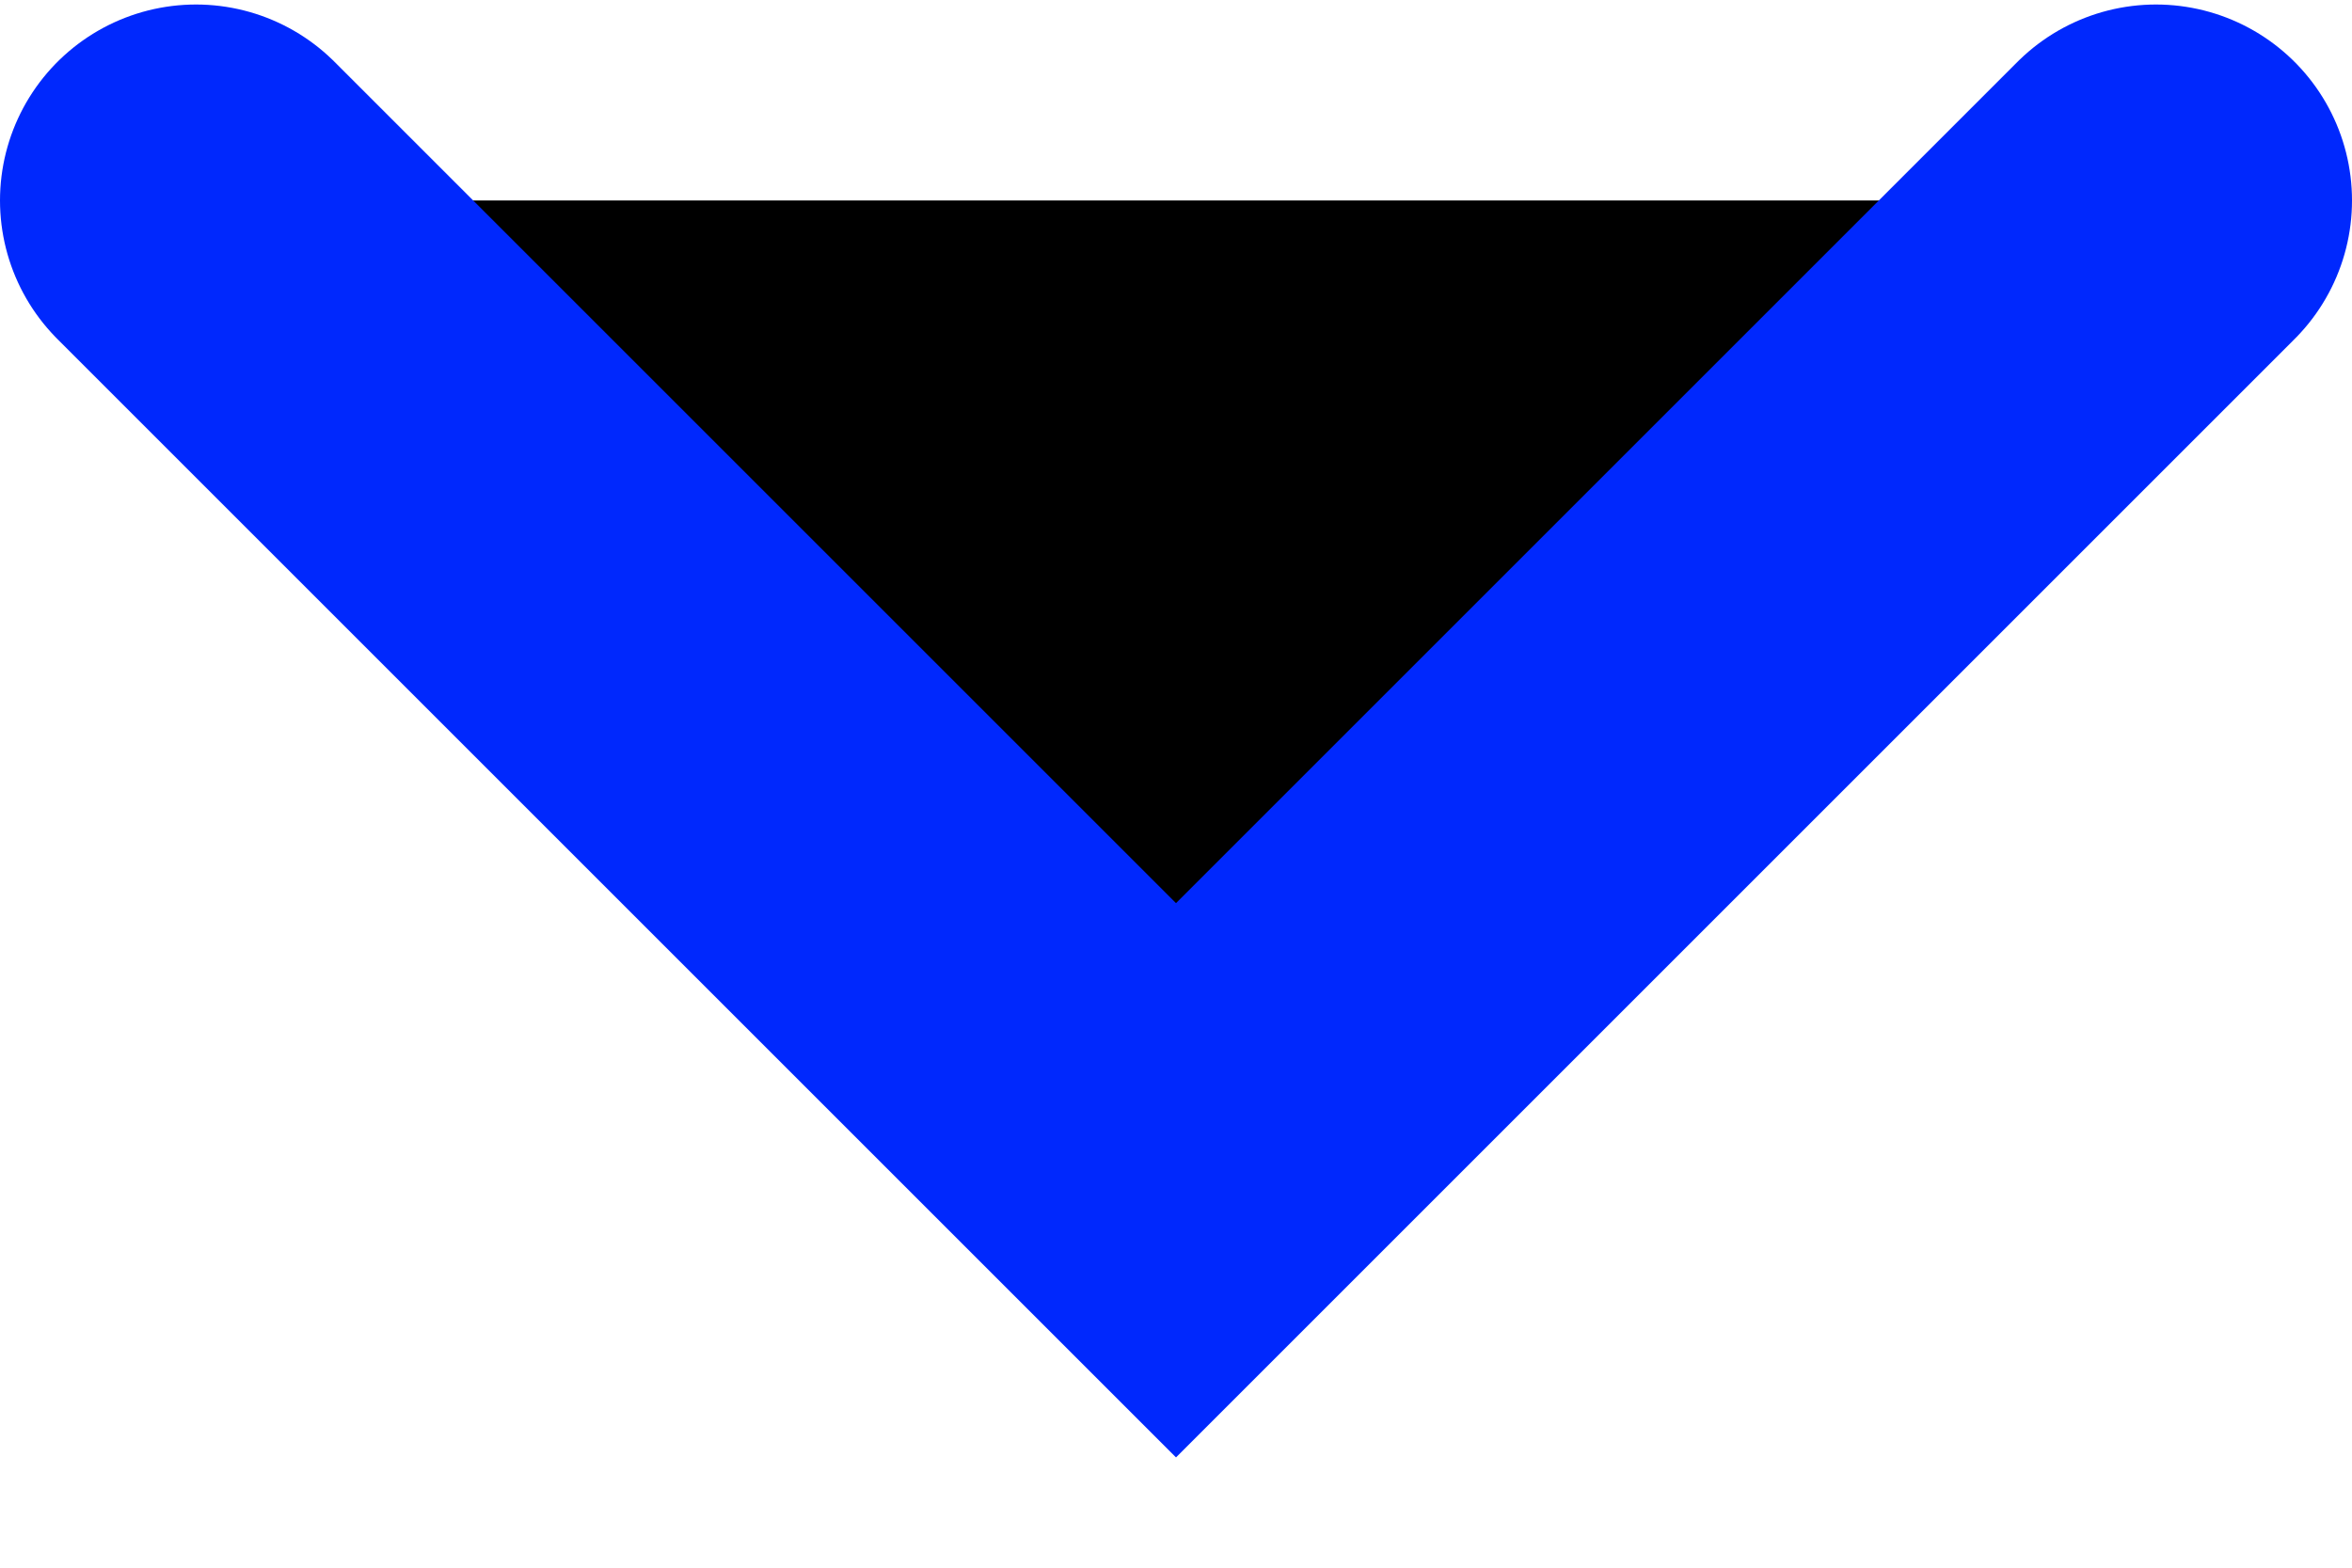
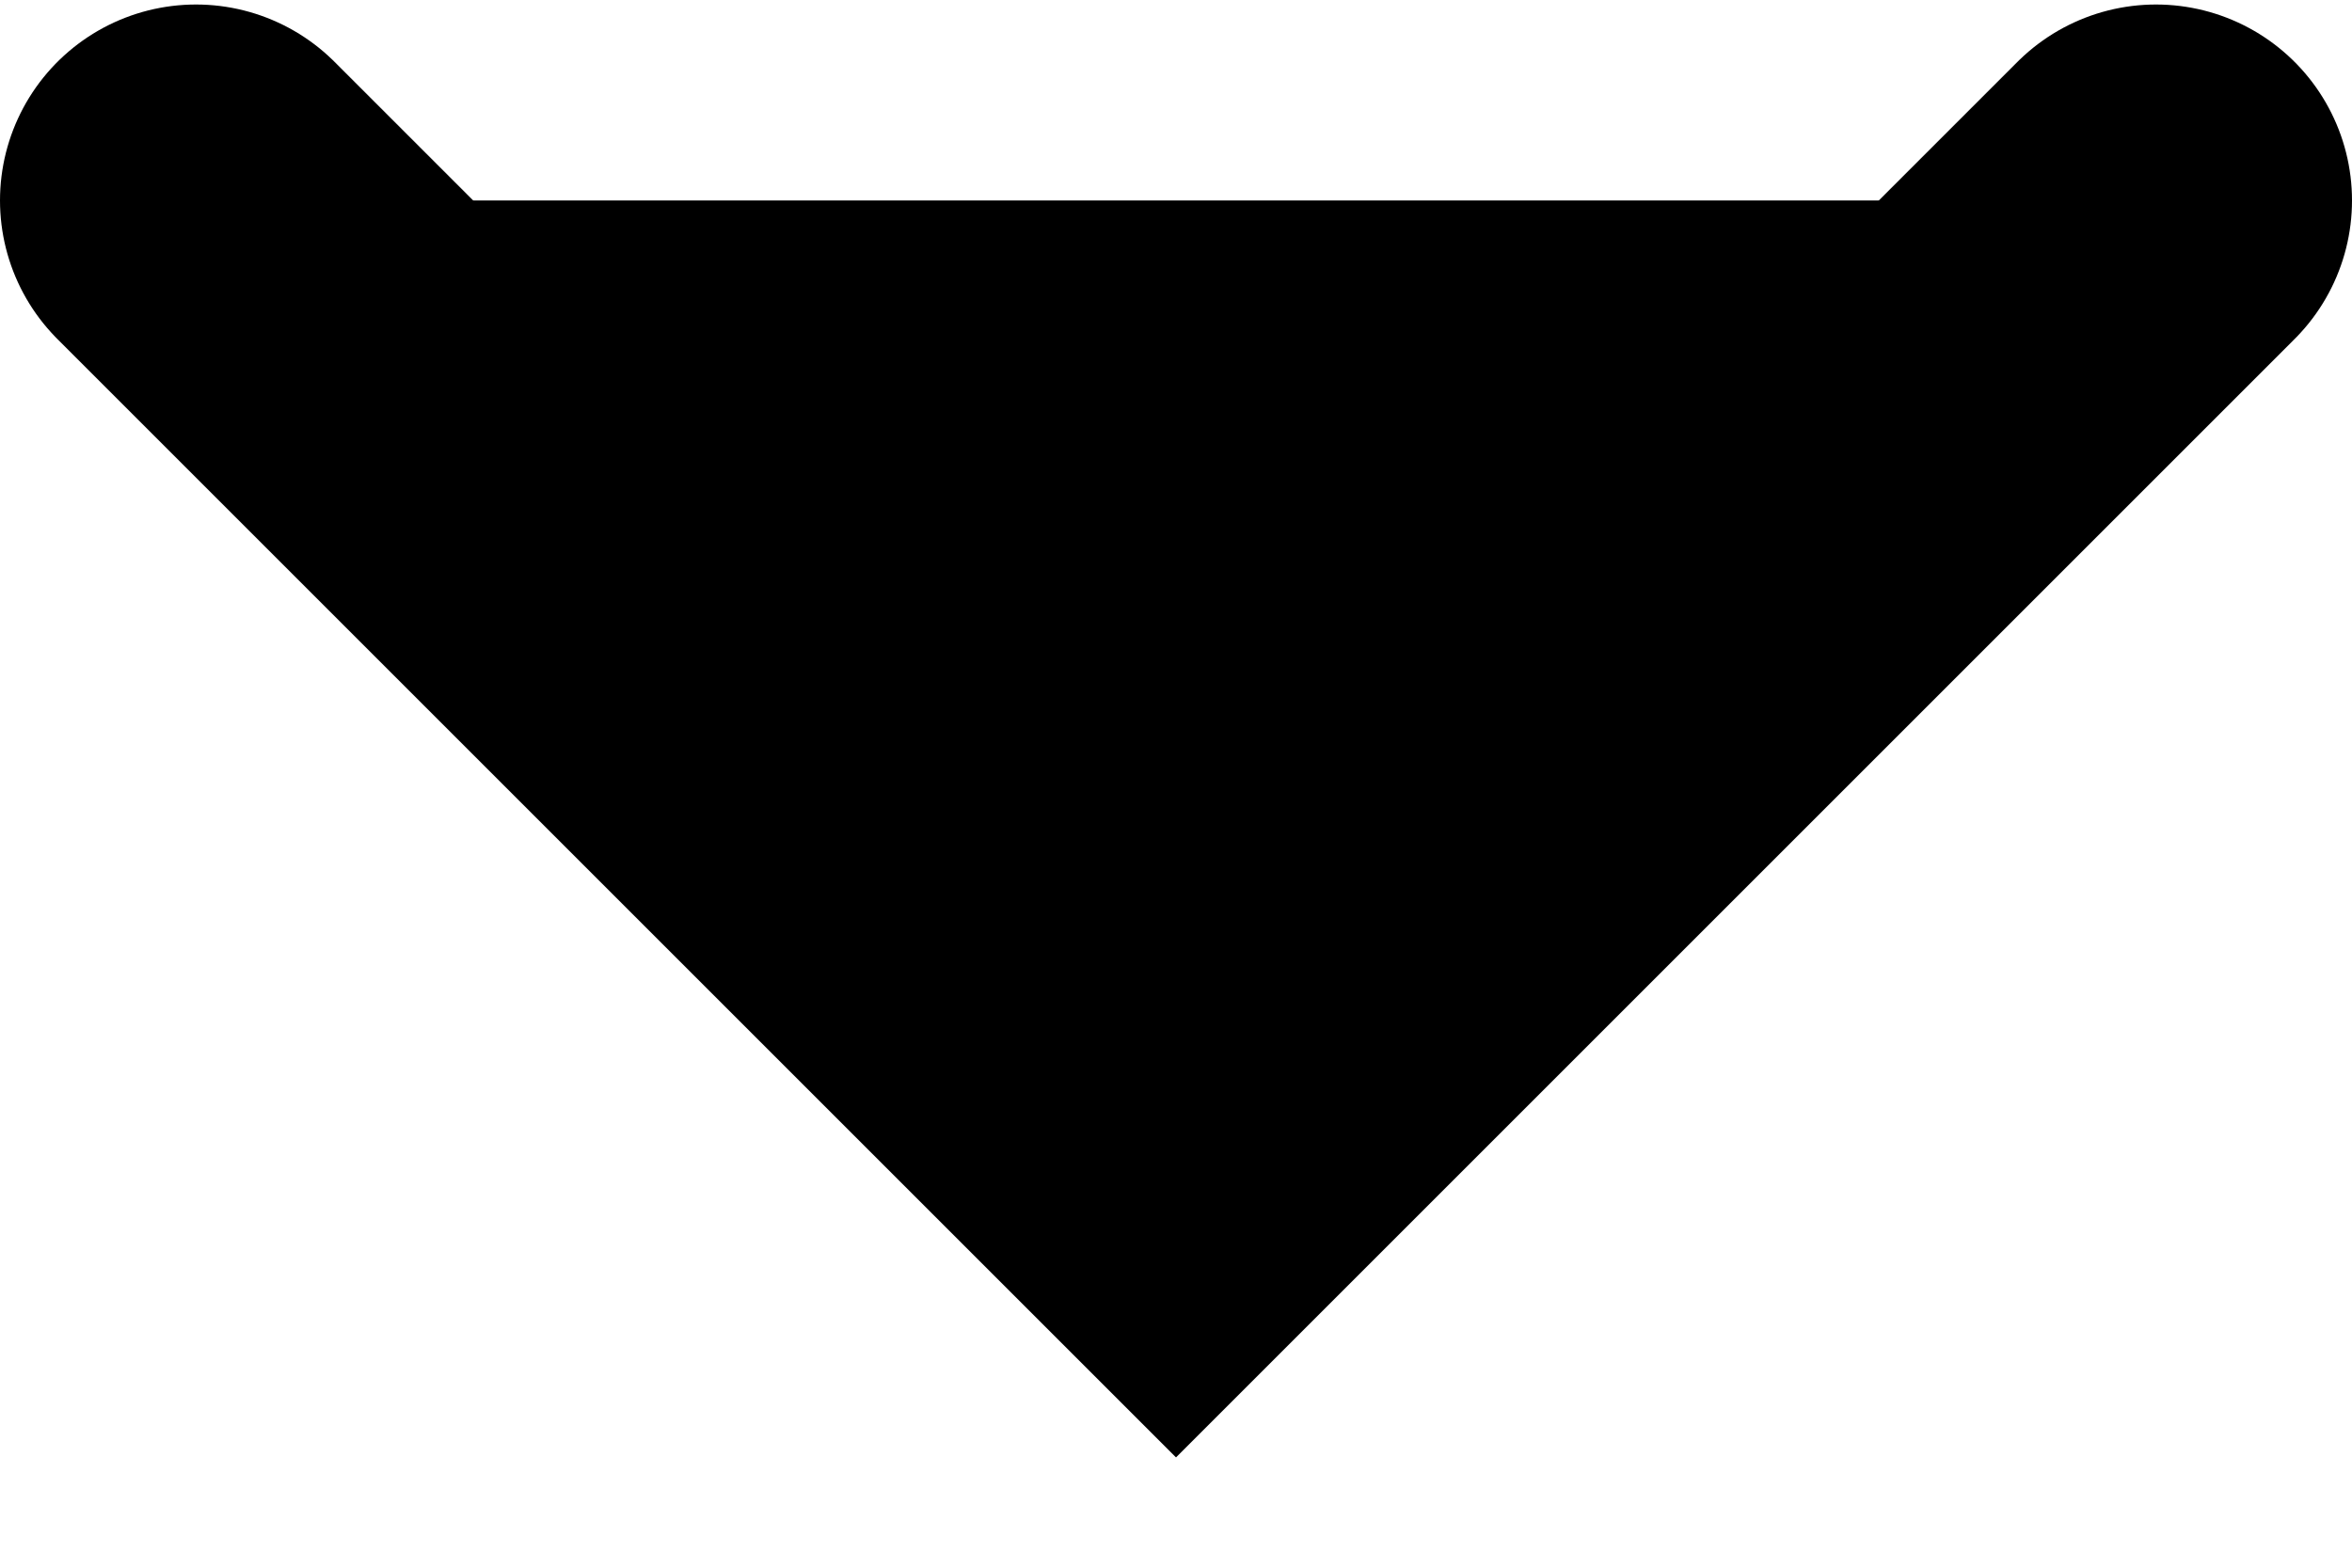
<svg xmlns="http://www.w3.org/2000/svg" width="12" height="8" viewBox="0 0 12 8" fill="currentColor">
-   <path d="M1 1.023L6 6.023L11 1.023" stroke="#0028FD" stroke-width="2" stroke-linecap="round" />
+   <path d="M1 1.023L6 6.023L11 1.023" stroke="currentColor" stroke-width="2" stroke-linecap="round" />
</svg>
